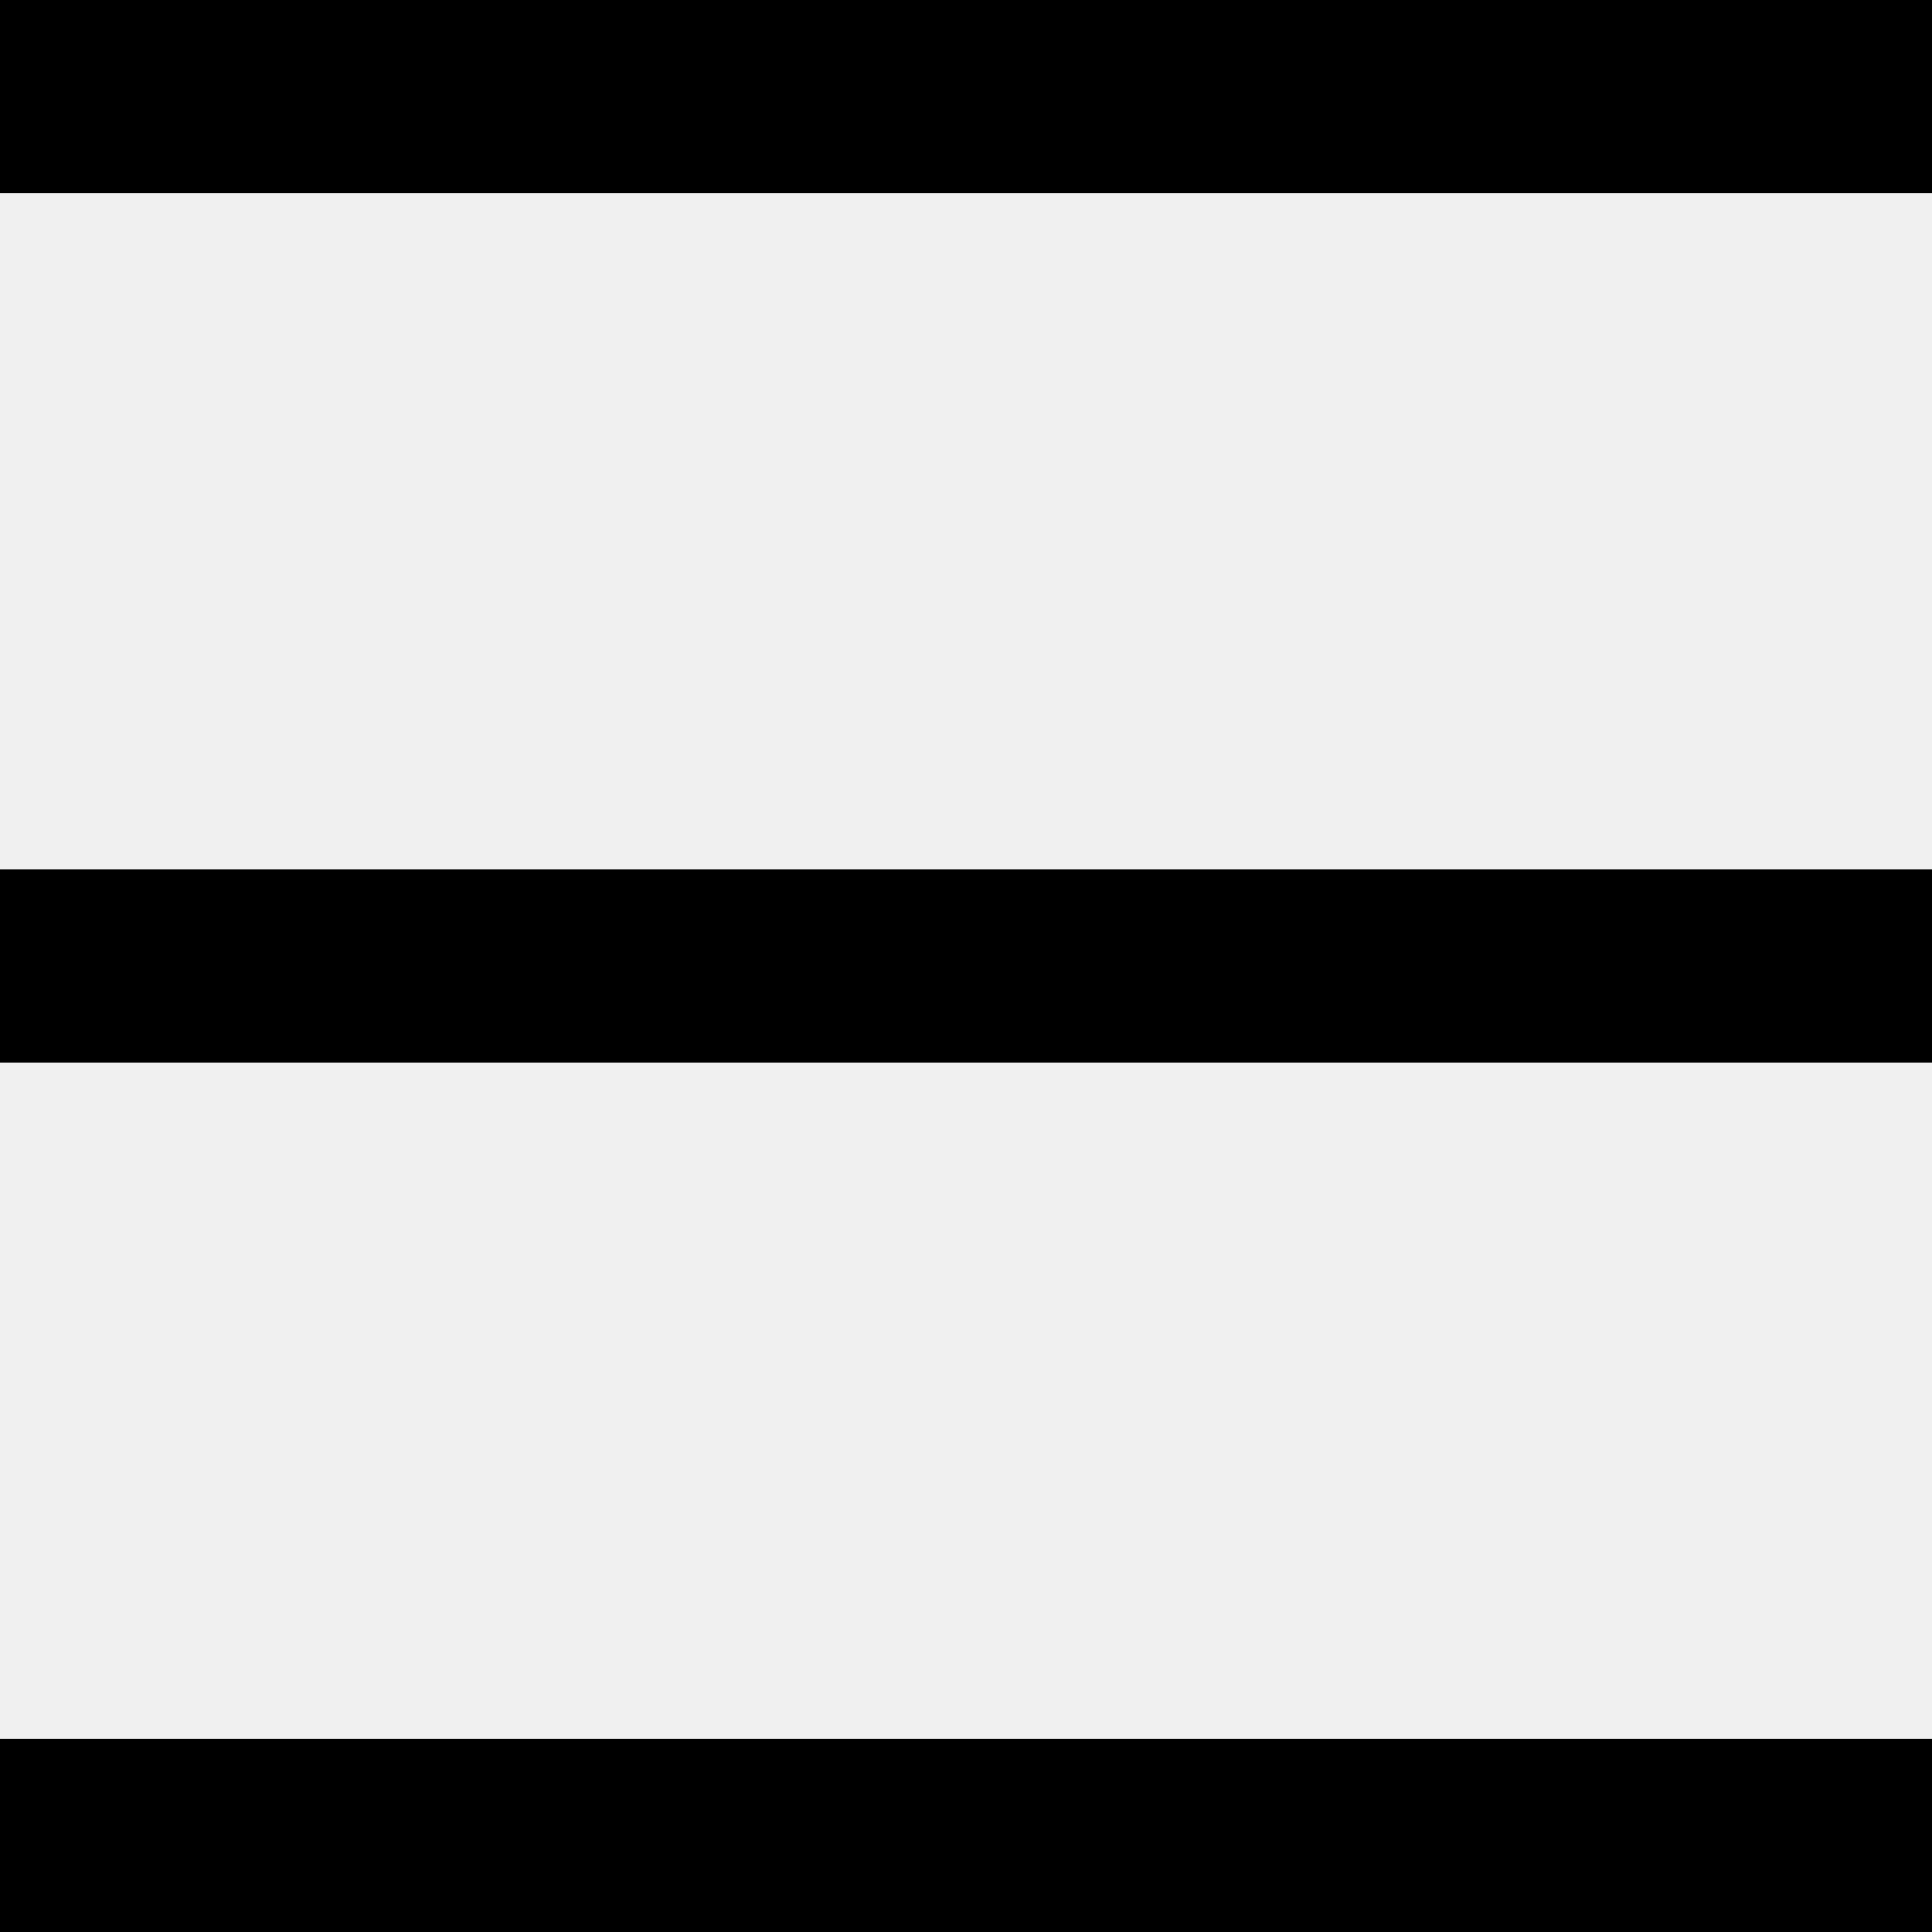
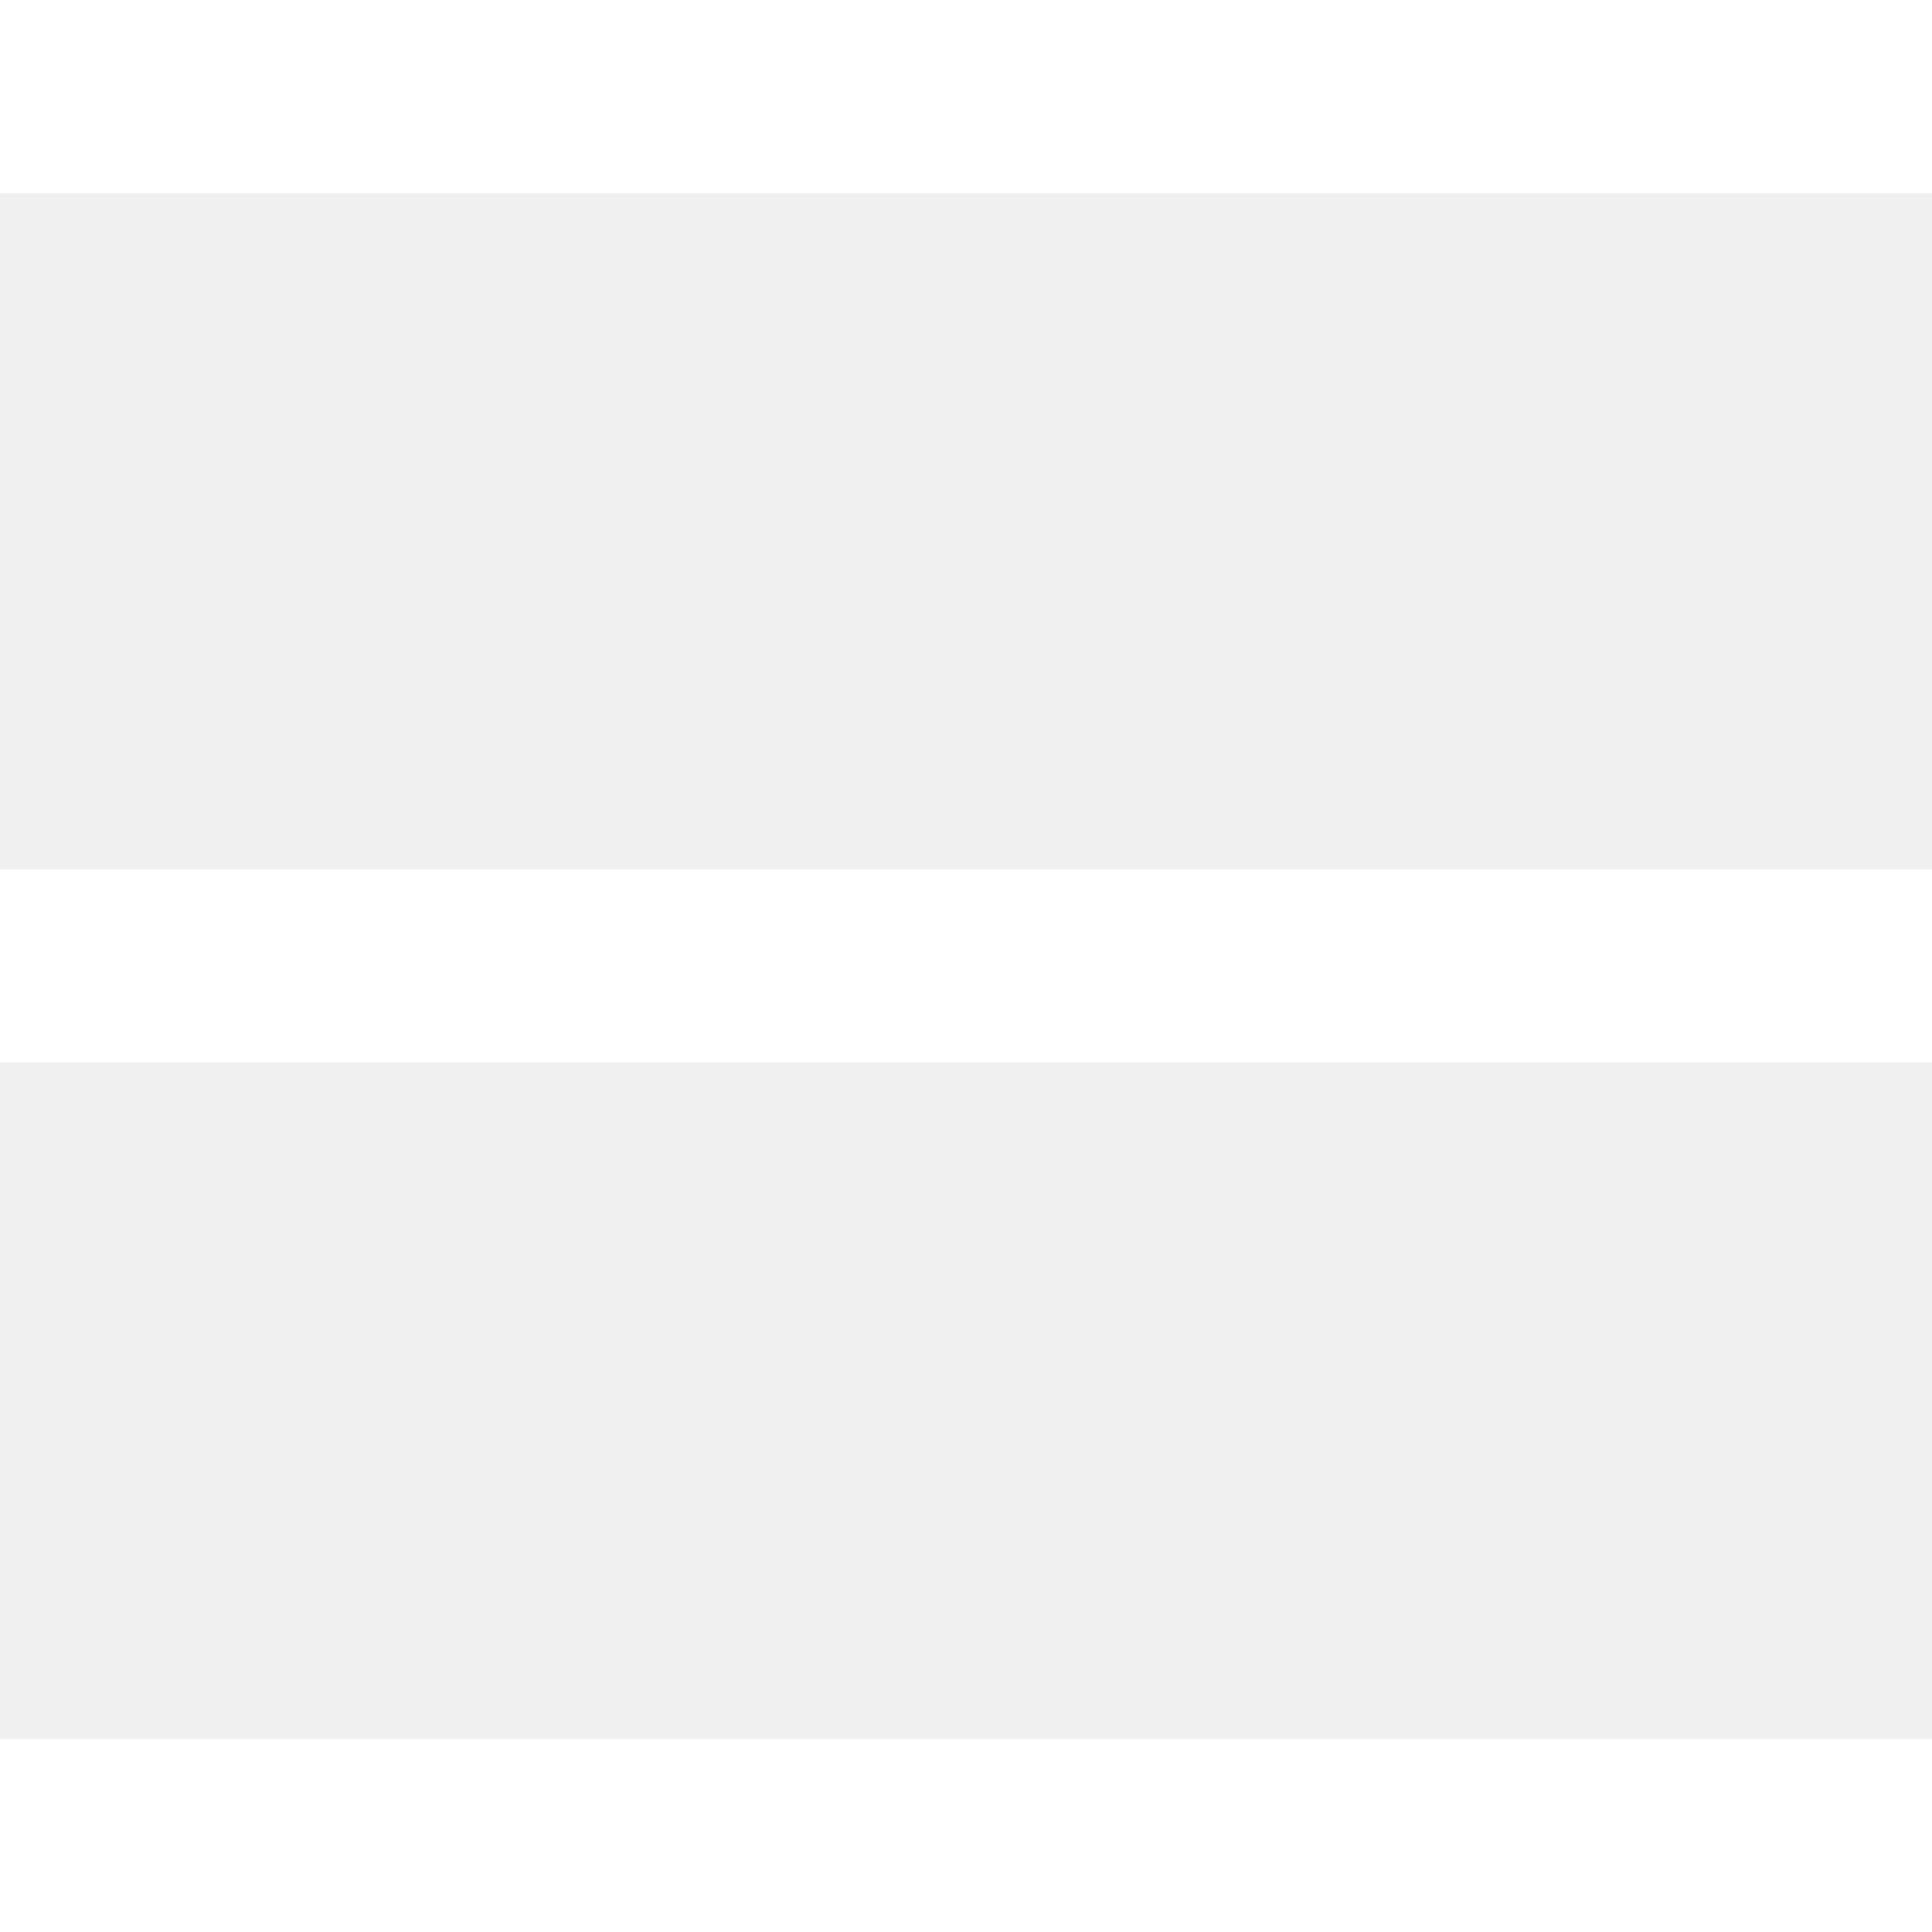
- <svg xmlns="http://www.w3.org/2000/svg" width="16" height="16" viewBox="0 0 16 16" fill="none">
-   <path d="M16 0H0V1.6H16V0Z" fill="black" />
-   <path d="M16 7.2H0V8.8H16V7.2Z" fill="black" />
-   <path d="M16 14.4H0V16H16V14.4Z" fill="black" />
+ <svg xmlns="http://www.w3.org/2000/svg" width="18" height="18" viewBox="0 0 18 18" fill="none">
+   <path d="M18 0H0V1.8H18V0Z" fill="white" />
+   <path d="M18 8.1H0V9.9H18V8.1Z" fill="white" />
+   <path d="M18 16.2H0V18H18V16.2Z" fill="white" />
</svg>
